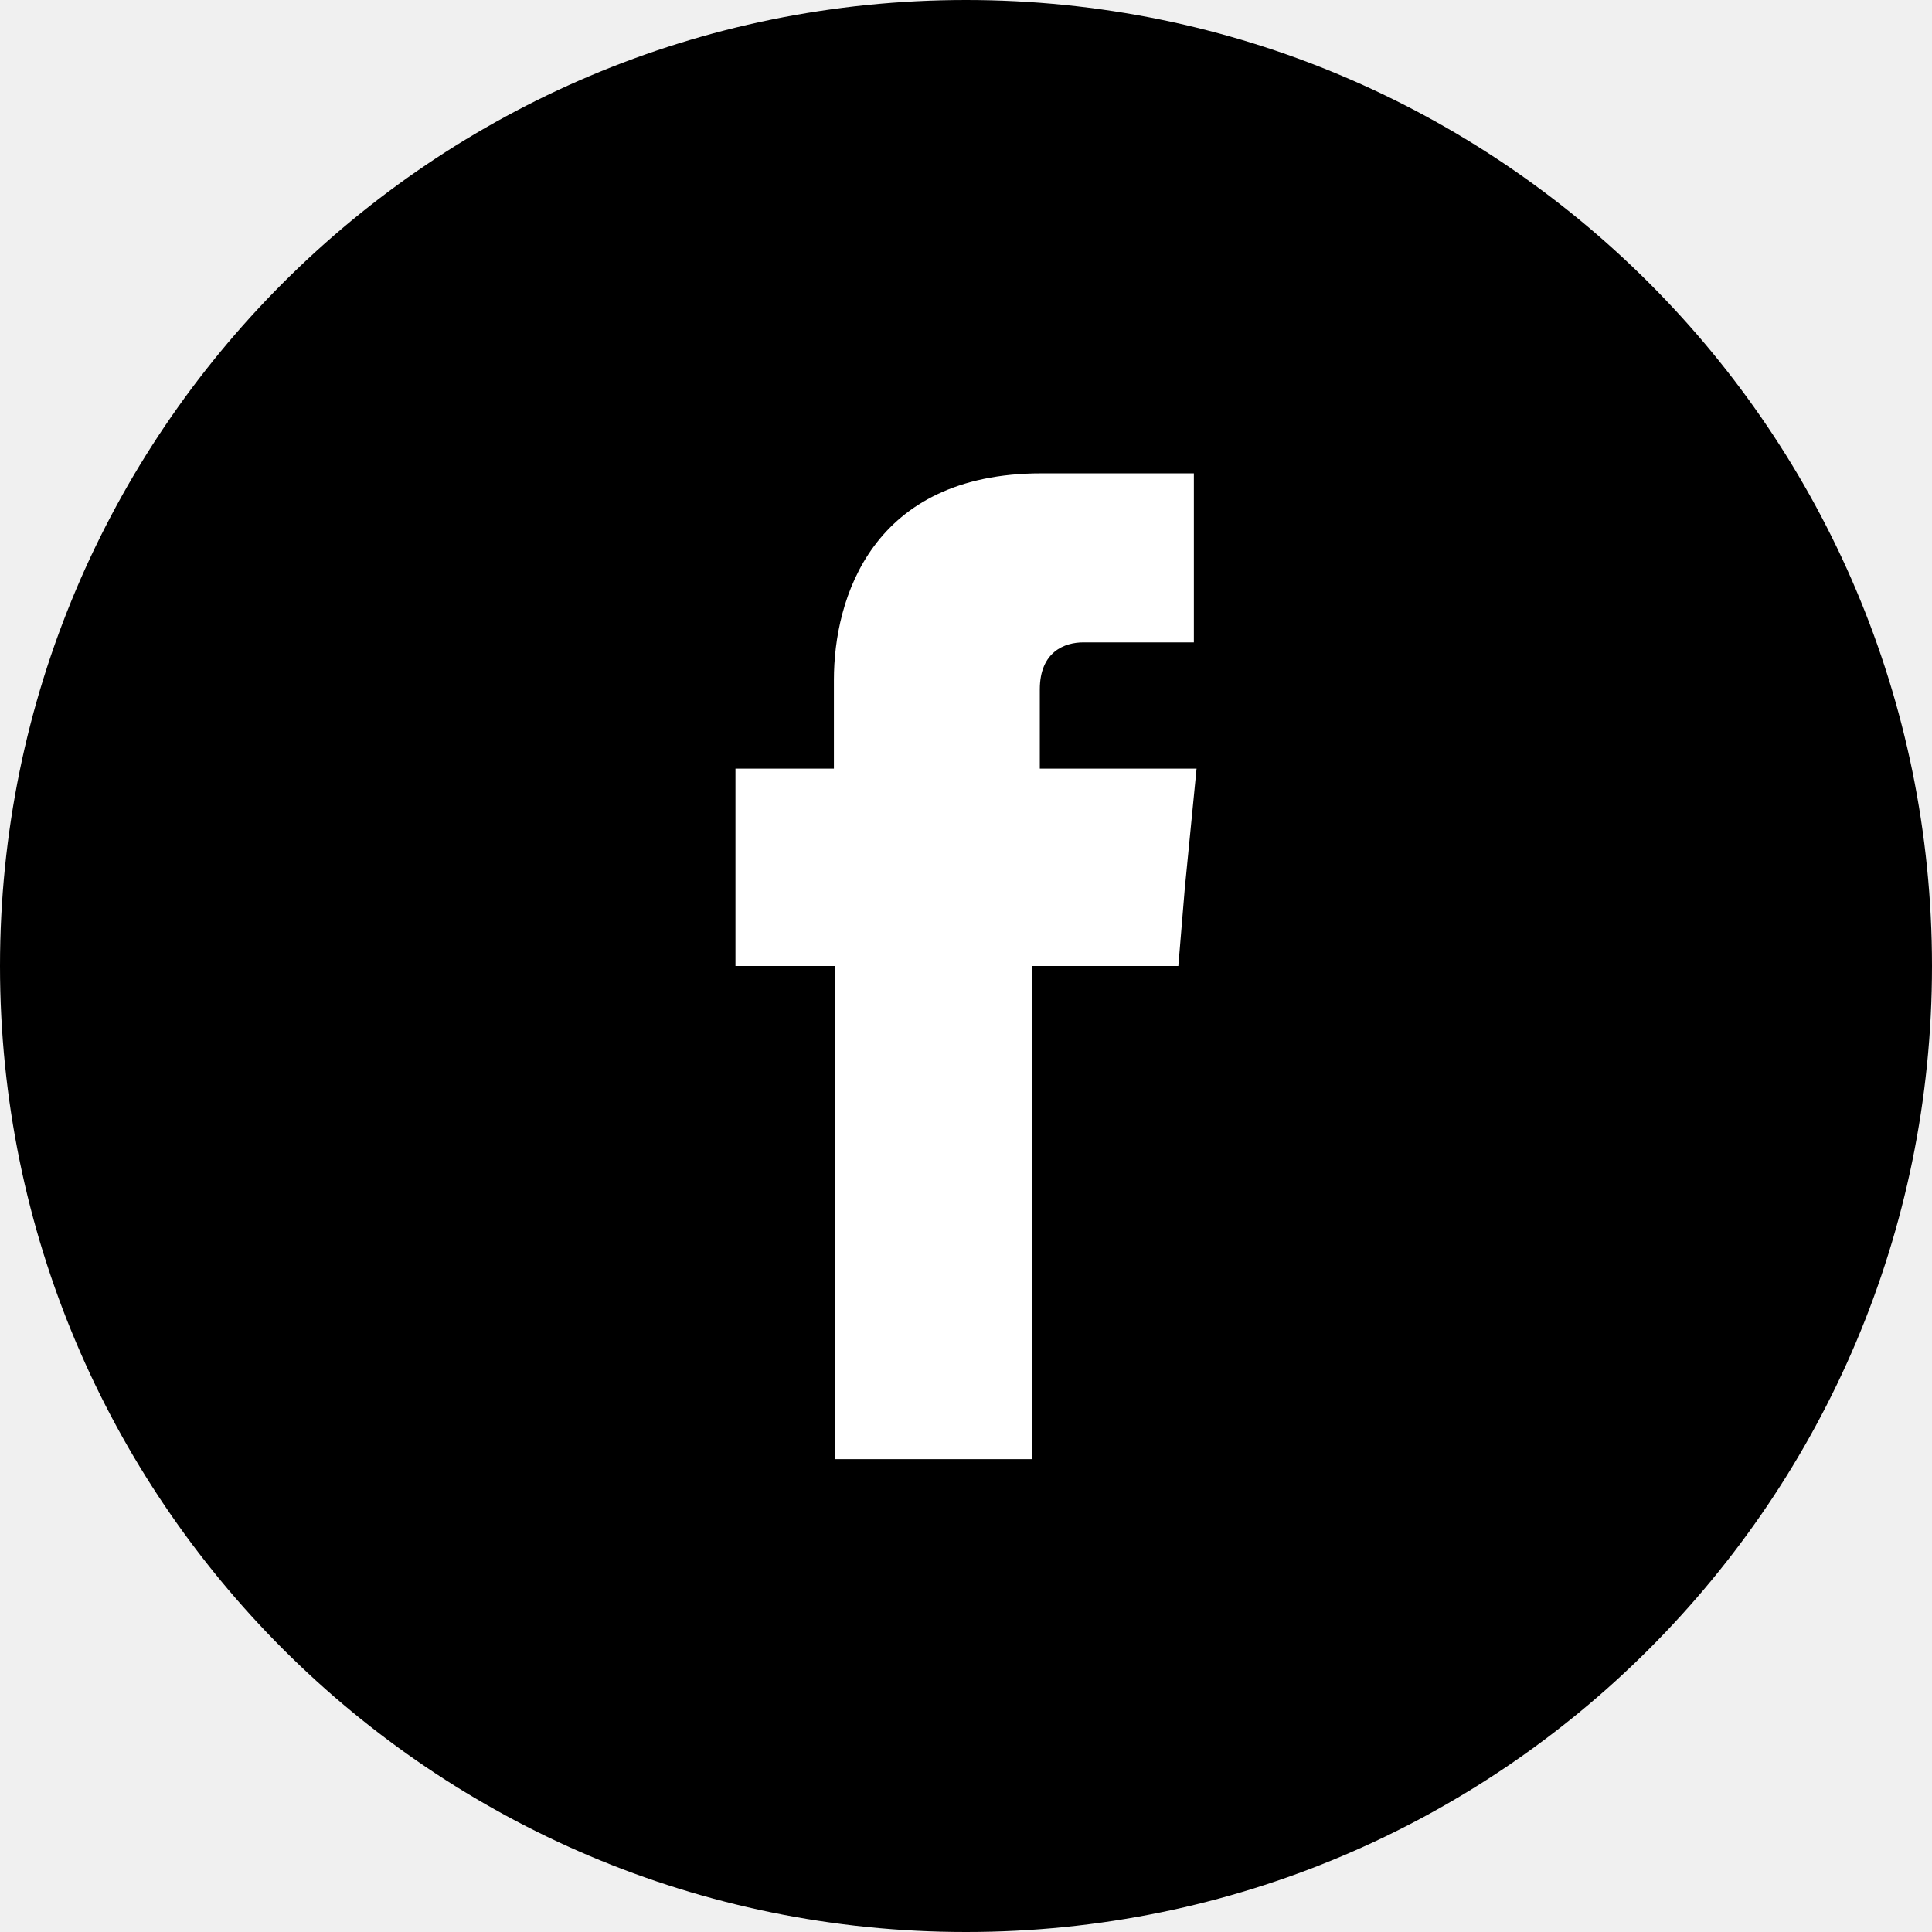
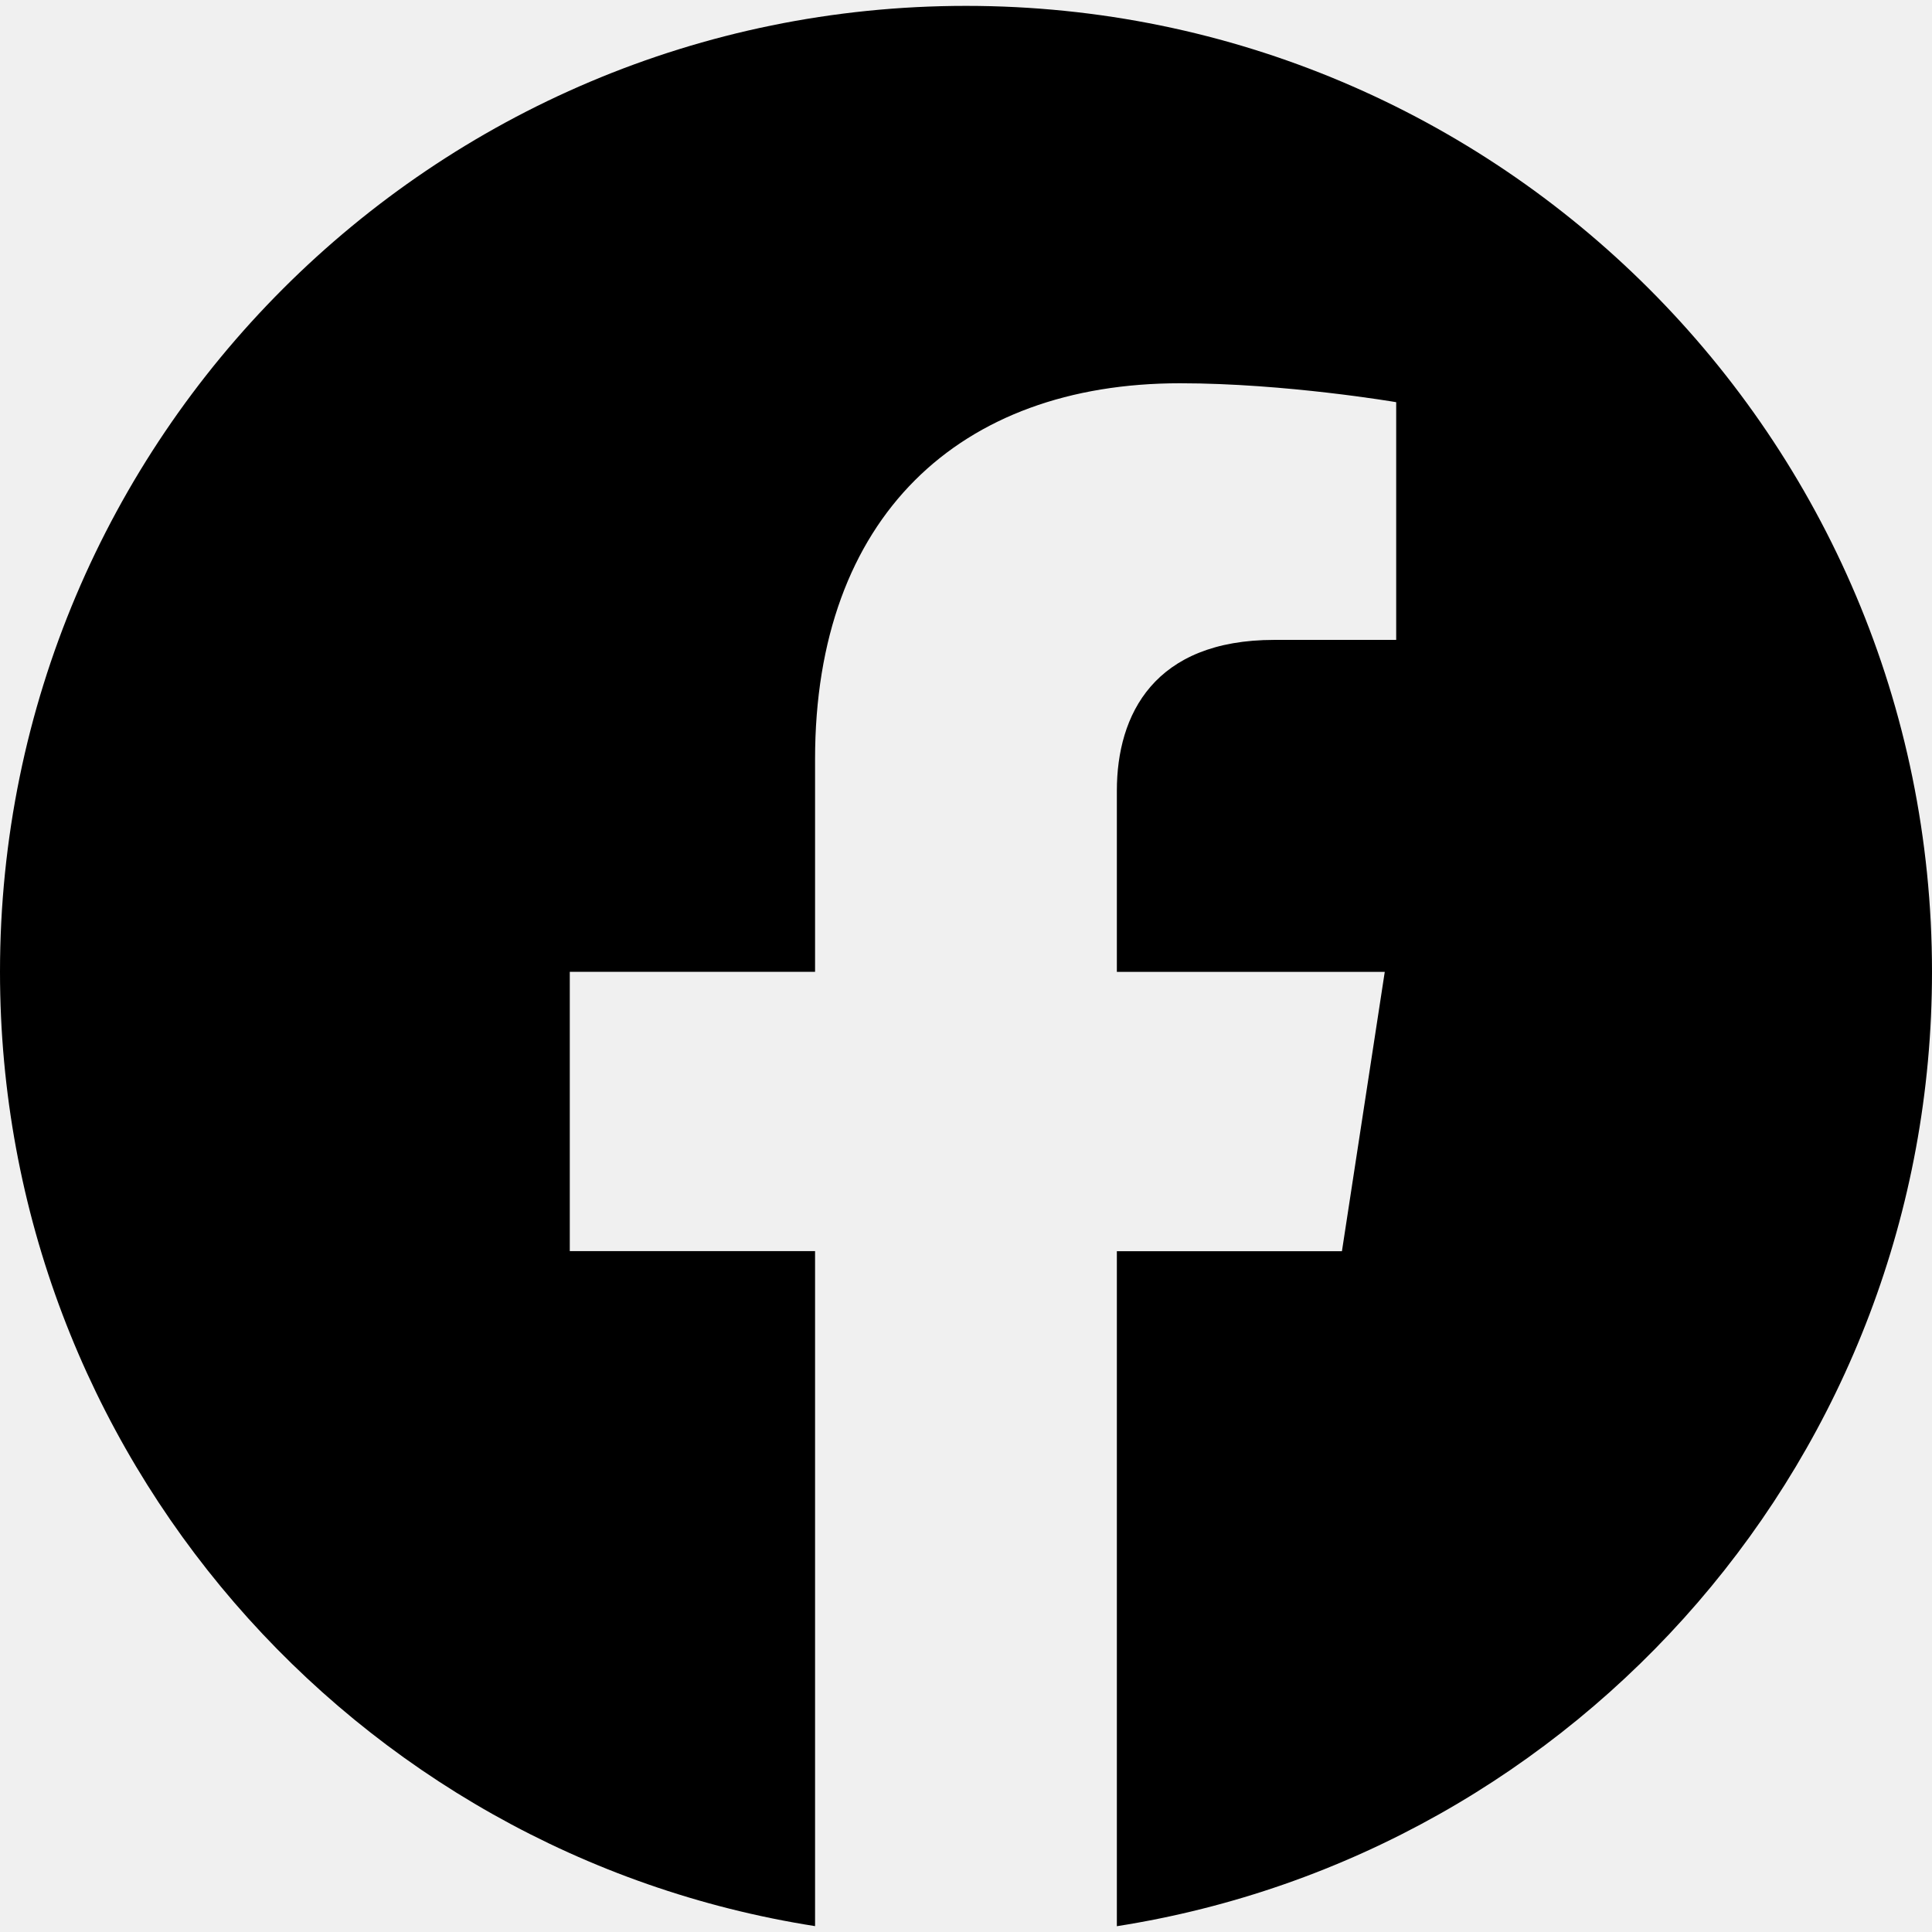
- <svg xmlns="http://www.w3.org/2000/svg" version="1.1" viewBox="0 0 512 512">
-   <path d="M437.017,74.985c-46.352,-46.356 -110.285,-74.985 -181.017,-74.985c-70.732,0 -134.662,28.629 -181.014,74.985c-46.352,46.356 -74.986,110.283 -74.986,181.015c0,70.732 28.634,134.661 74.986,181.014c46.352,46.354 110.282,74.986 181.014,74.986c70.732,0 134.665,-28.632 181.017,-74.986c46.351,-46.353 74.983,-110.282 74.983,-181.014c0,-70.732 -28.632,-134.659 -74.983,-181.015Z" fill="#000" />
-   <path fill="#FFF" fill-rule="evenodd" d="M275.559,203.692v-20.978c0,-10.064 6.664,-12.473 11.491,-12.473c4.675,0 29.338,0 29.338,0v-44.795h-40.4c-44.933,0 -54.995,33.168 -54.995,54.716v23.529h-26.087v31.61v20.699h26.365c0,59.393 0,130.695 0,130.695h52.309c0,0 0,-72.295 0,-130.695h38.693l1.707,-20.554l3.12,-31.754h-41.541Z" />
+ <svg xmlns="http://www.w3.org/2000/svg" role="img" viewBox="0 0 24 24">
+   <path d="M24 12.073c0-6.627-5.373-12-12-12s-12 5.373-12 12c0 5.99 4.388 10.954 10.125 11.854v-8.385H7.078v-3.47h3.047V9.43c0-3.007 1.792-4.669 4.533-4.669 1.312 0 2.686.235 2.686.235v2.953H15.83c-1.491 0-1.956.925-1.956 1.874v2.25h3.328l-.532 3.47h-2.796v8.385C19.612 23.027 24 18.062 24 12.073z" />
</svg>
